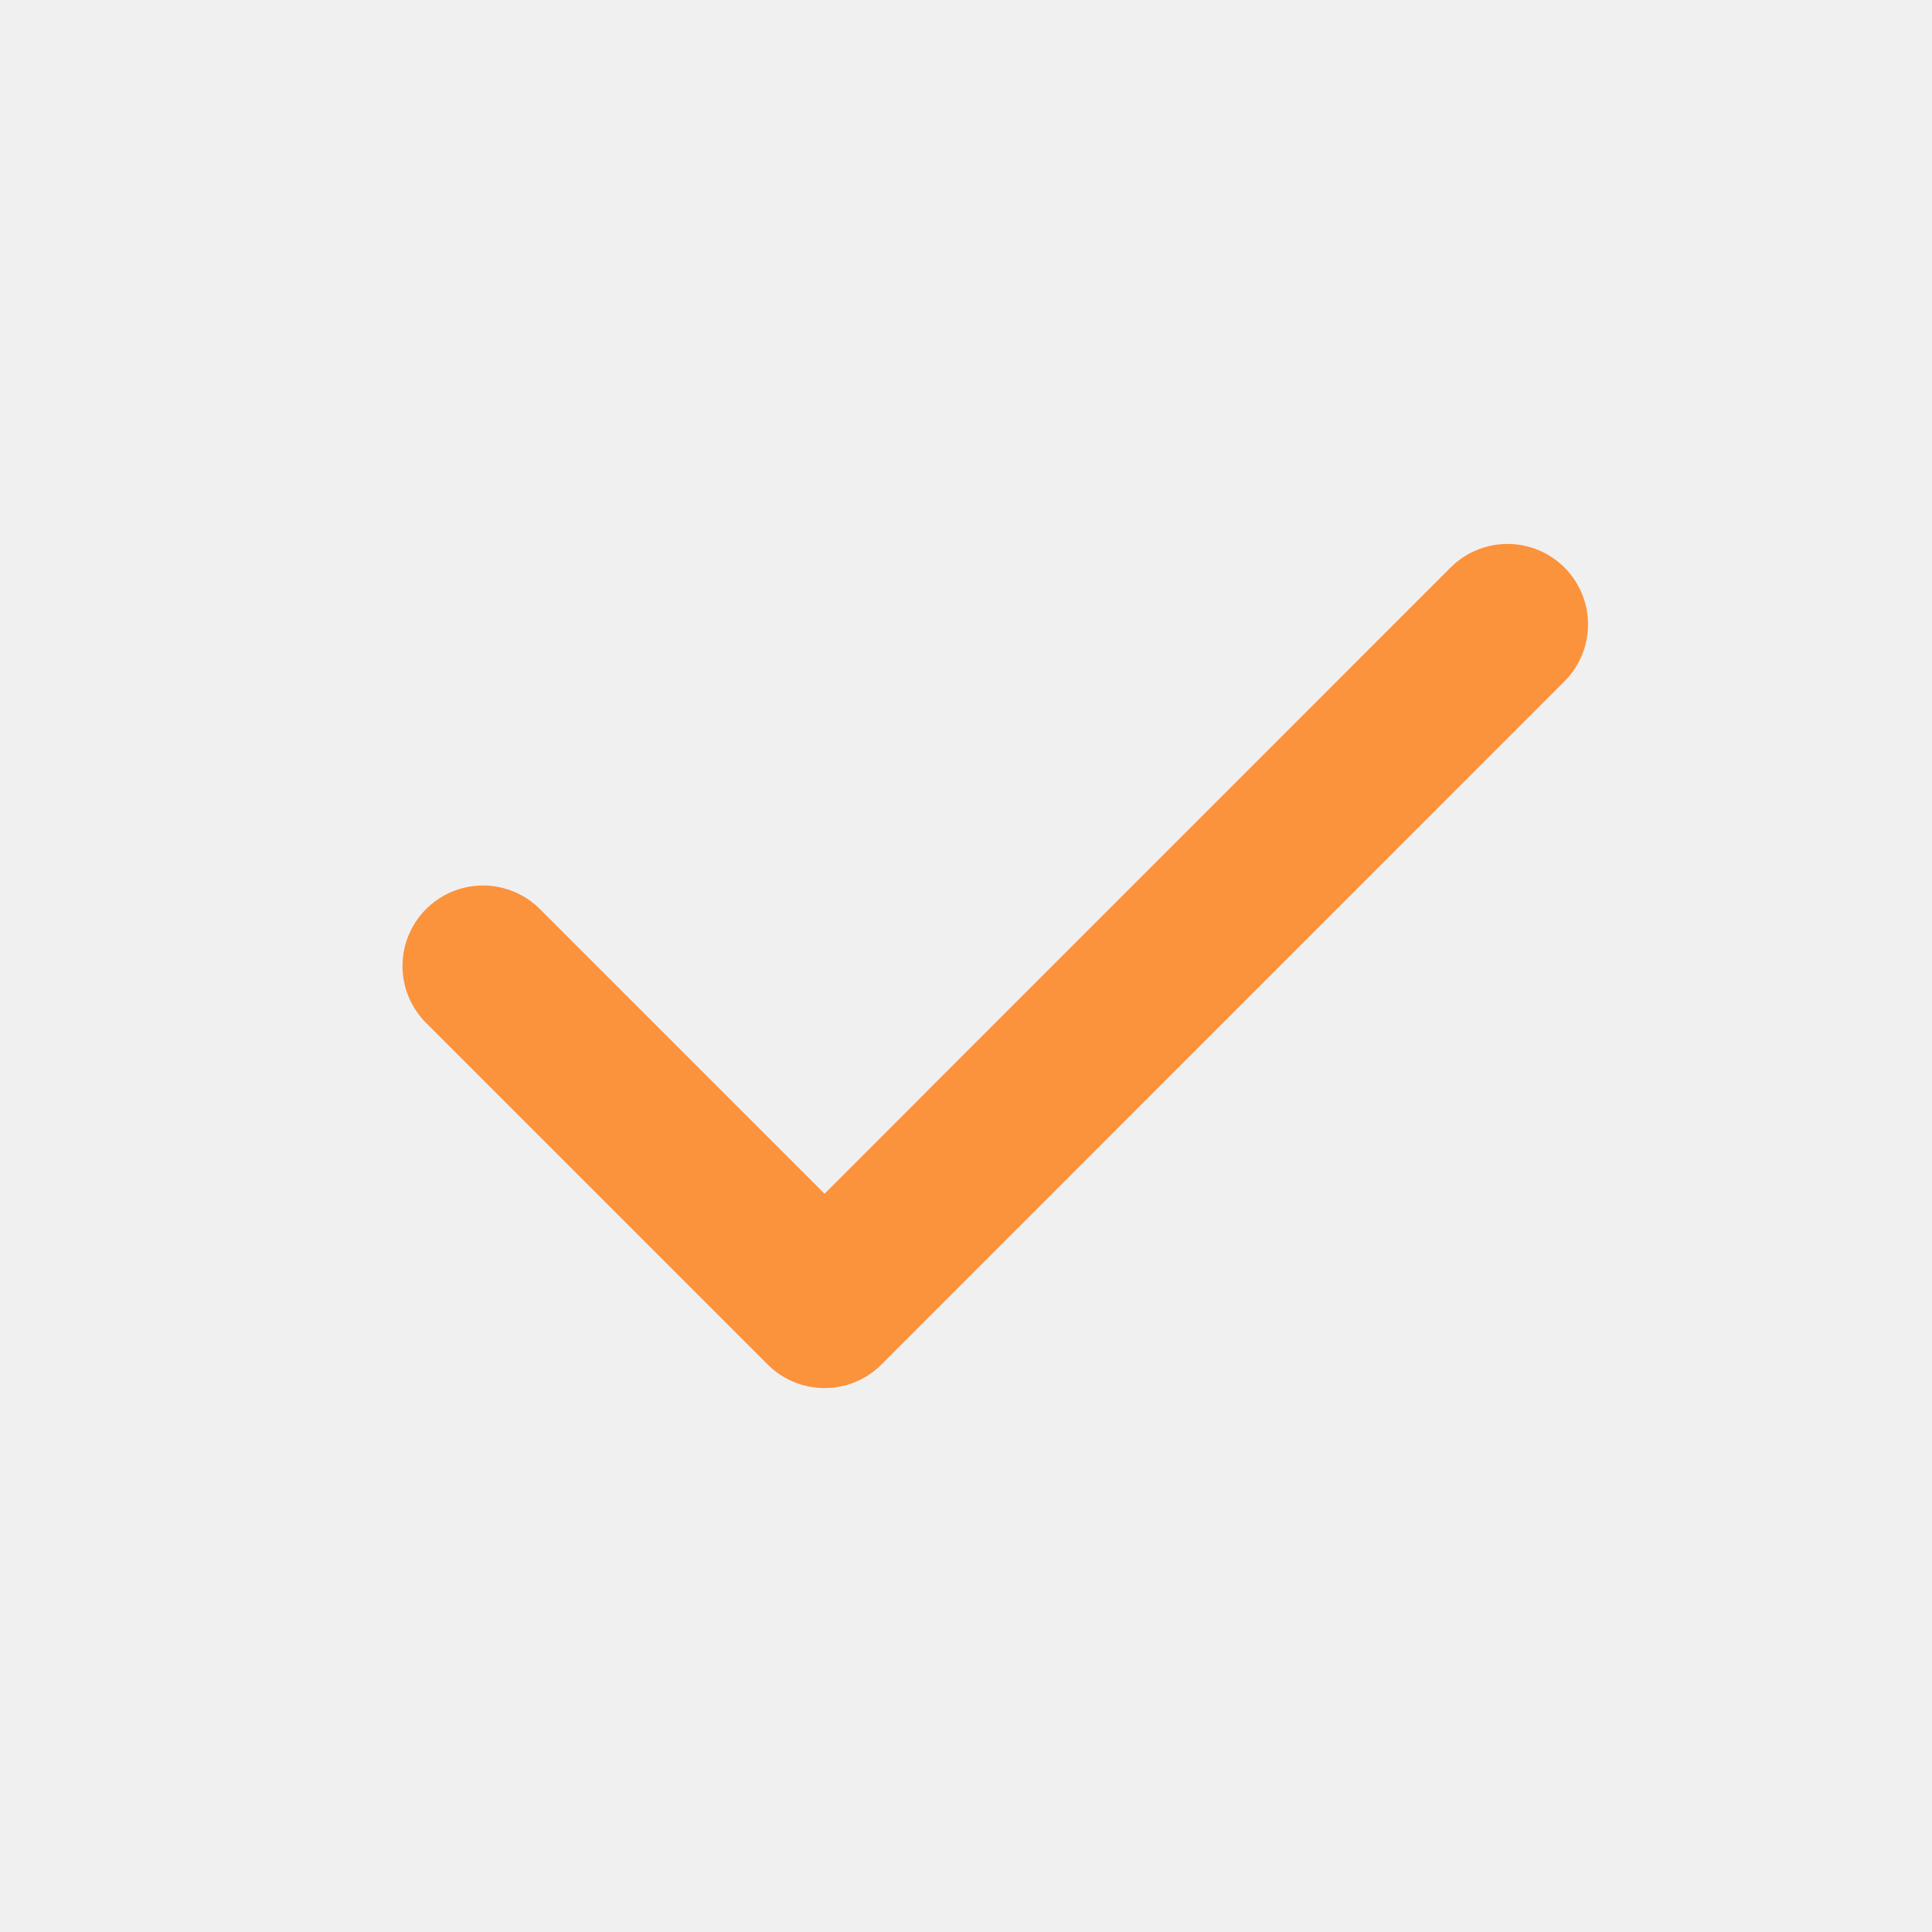
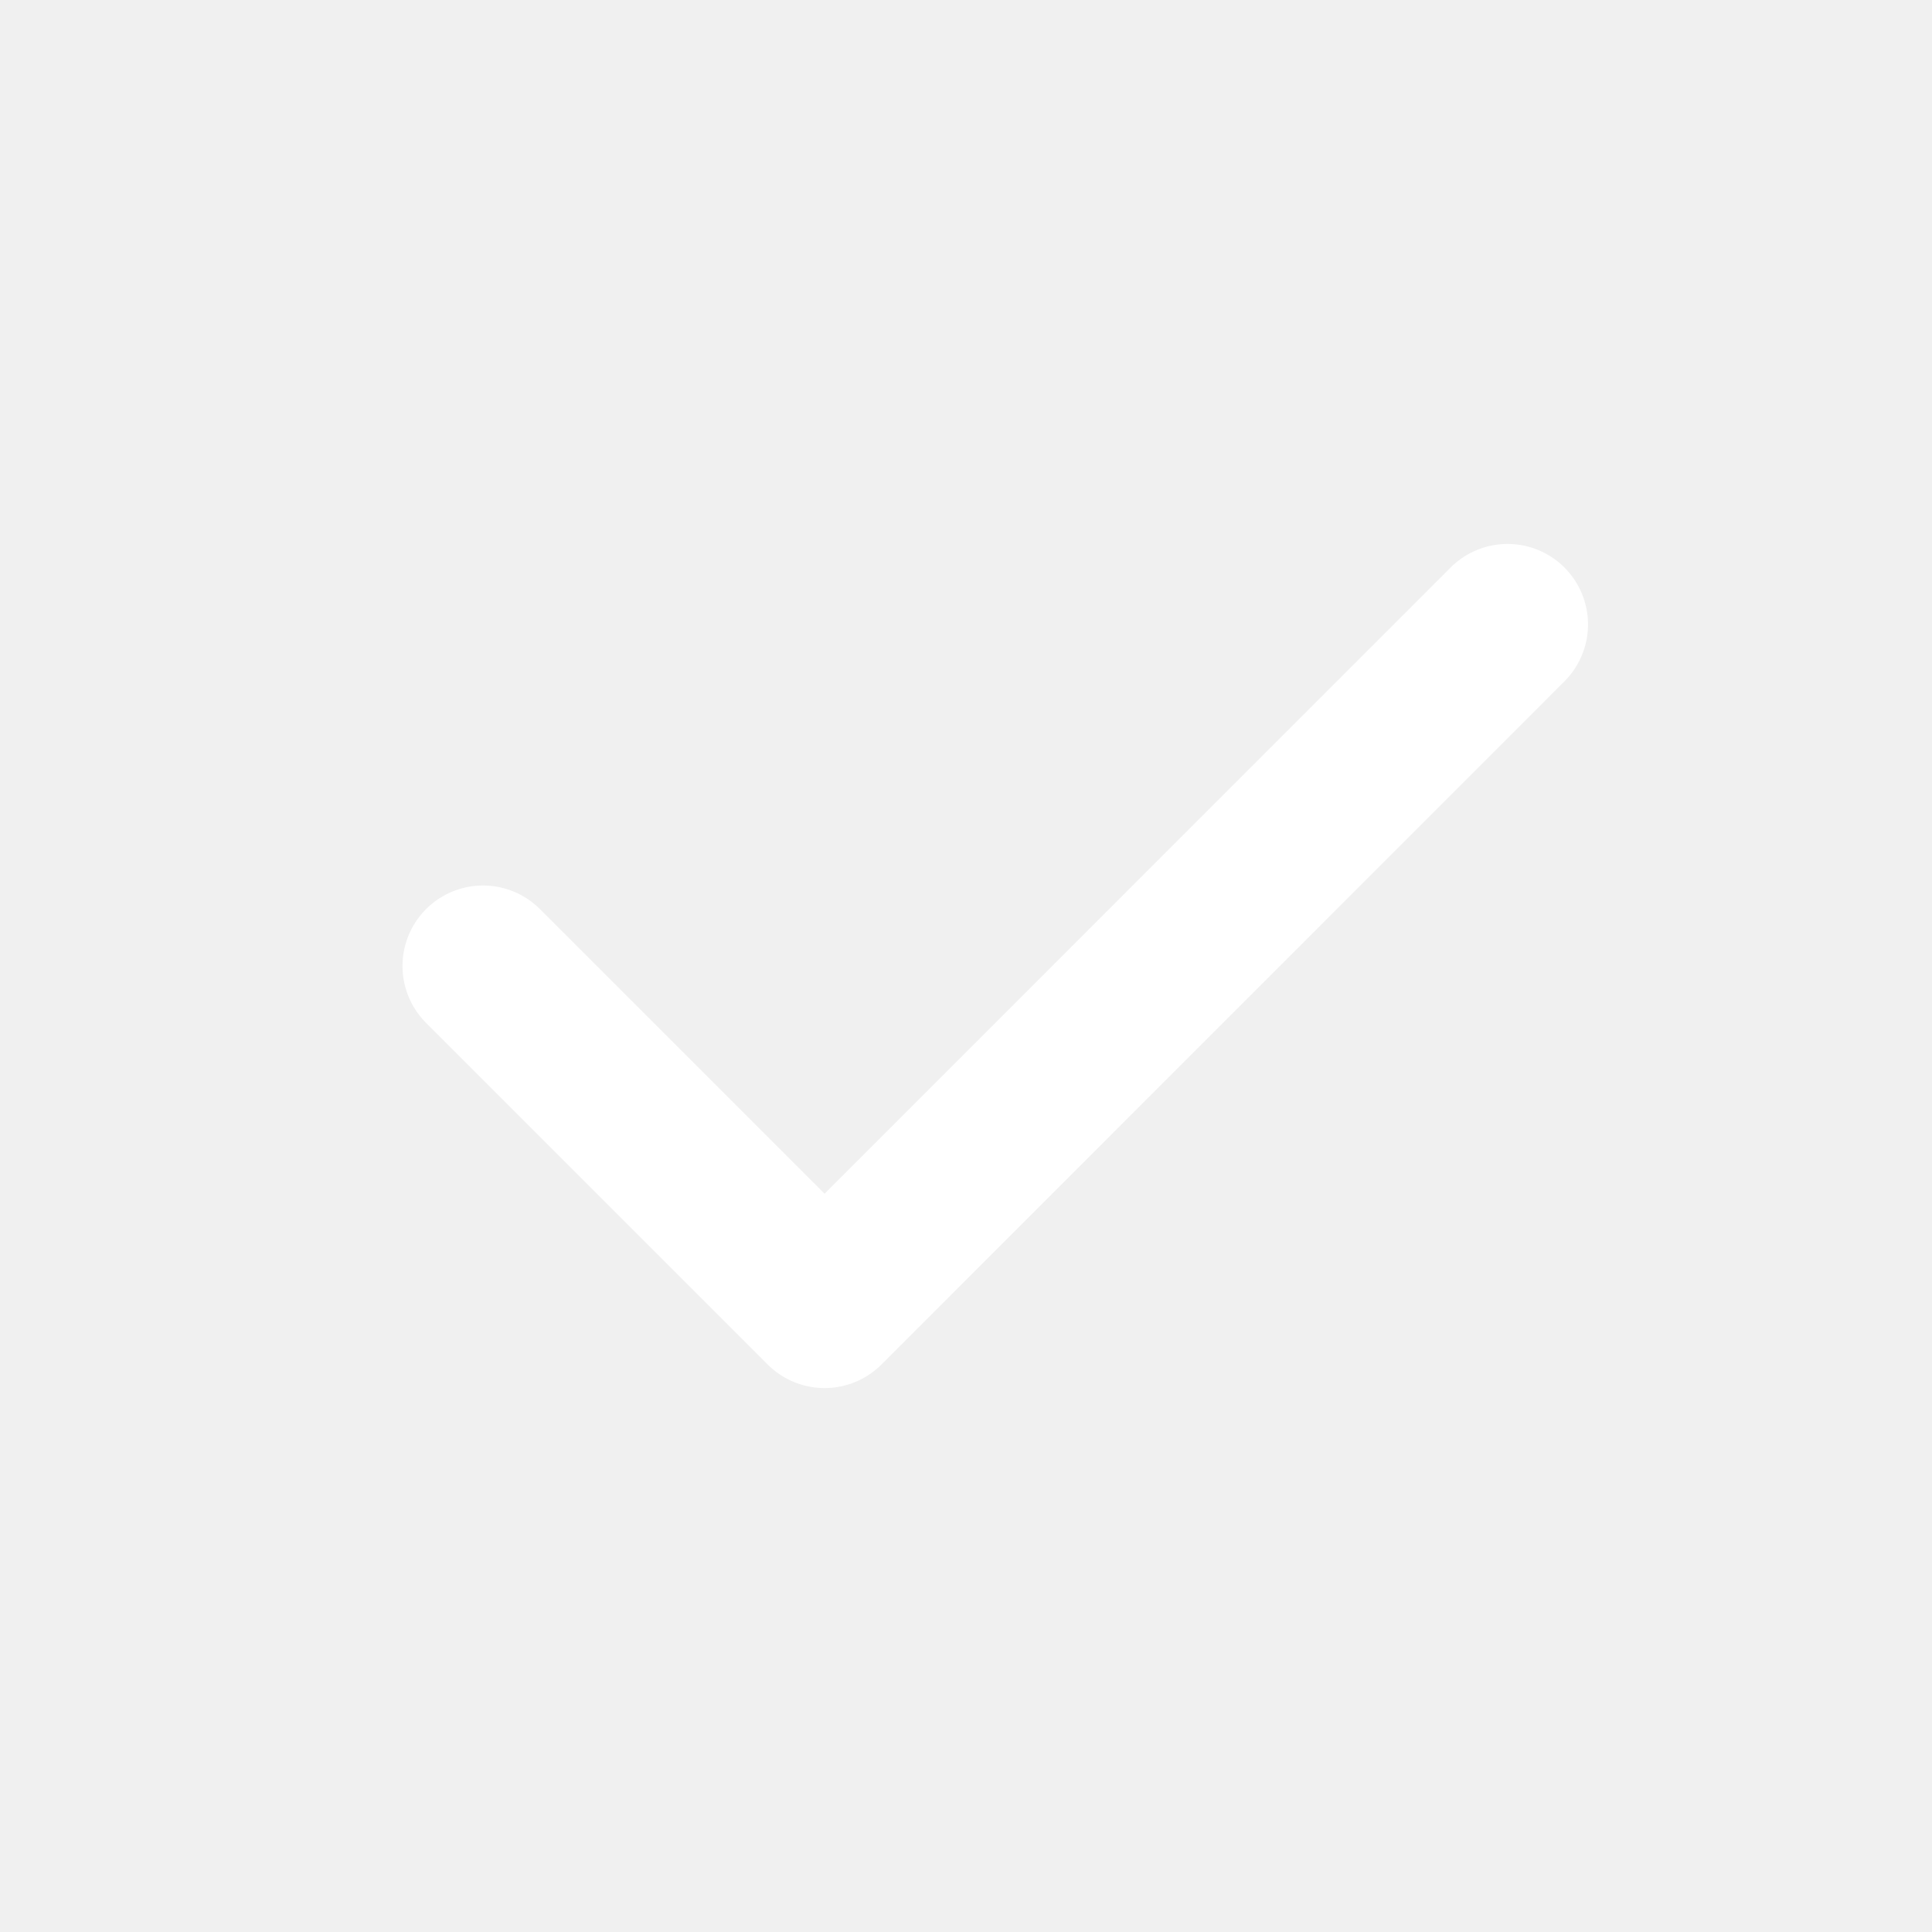
- <svg xmlns="http://www.w3.org/2000/svg" viewBox="0 0 24 24" fill="none" stroke="currentColor">
+ <svg xmlns="http://www.w3.org/2000/svg" viewBox="0 0 24 24" fill="none" stroke="#fff">
  <g id="SVGRepo_bgCarrier" stroke-width="0" />
  <g id="SVGRepo_tracerCarrier" stroke-linecap="round" stroke-linejoin="round" />
  <g id="SVGRepo_iconCarrier">
    <g id="Interface / Check">
-       <path id="Vector" d="M6 12L10.243 16.243L18.727 7.757" stroke="#fb923c" stroke-width="2" stroke-linecap="round" stroke-linejoin="round" />
+       <path id="Vector" d="M6 12L10.243 16.243L18.727 7.757" stroke="#fff" stroke-width="2" stroke-linecap="round" stroke-linejoin="round" />
    </g>
  </g>
</svg>
